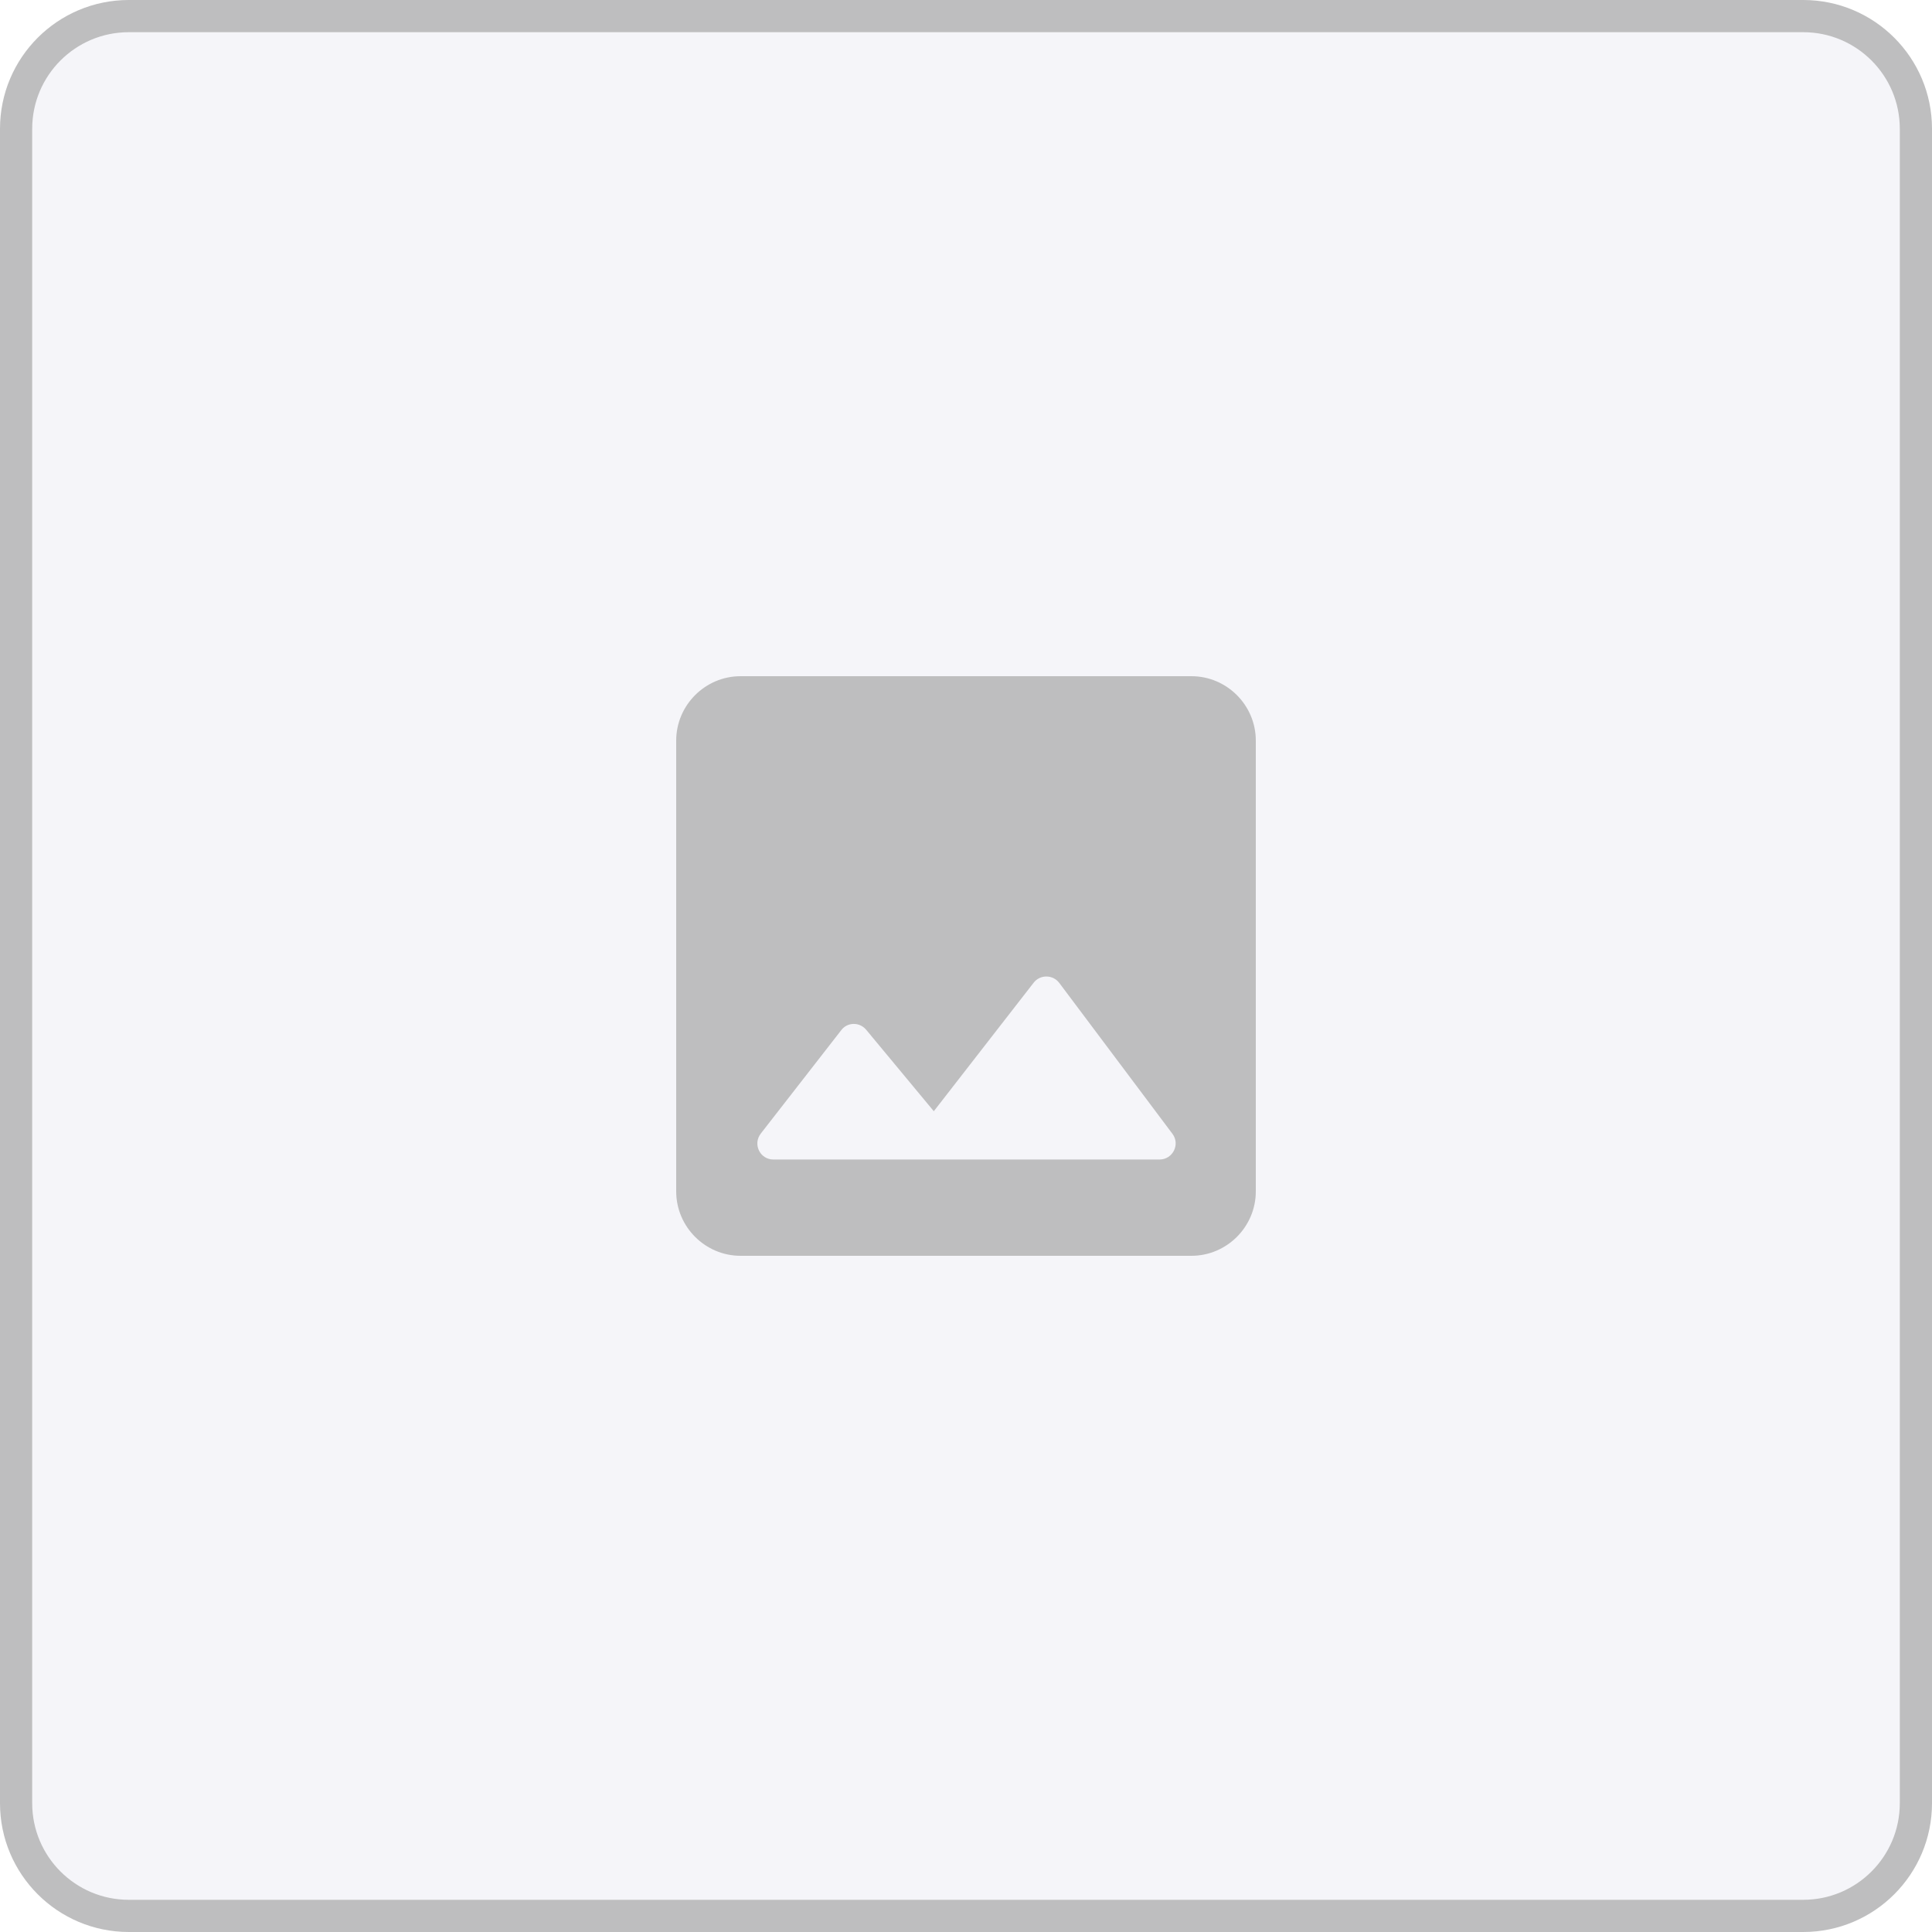
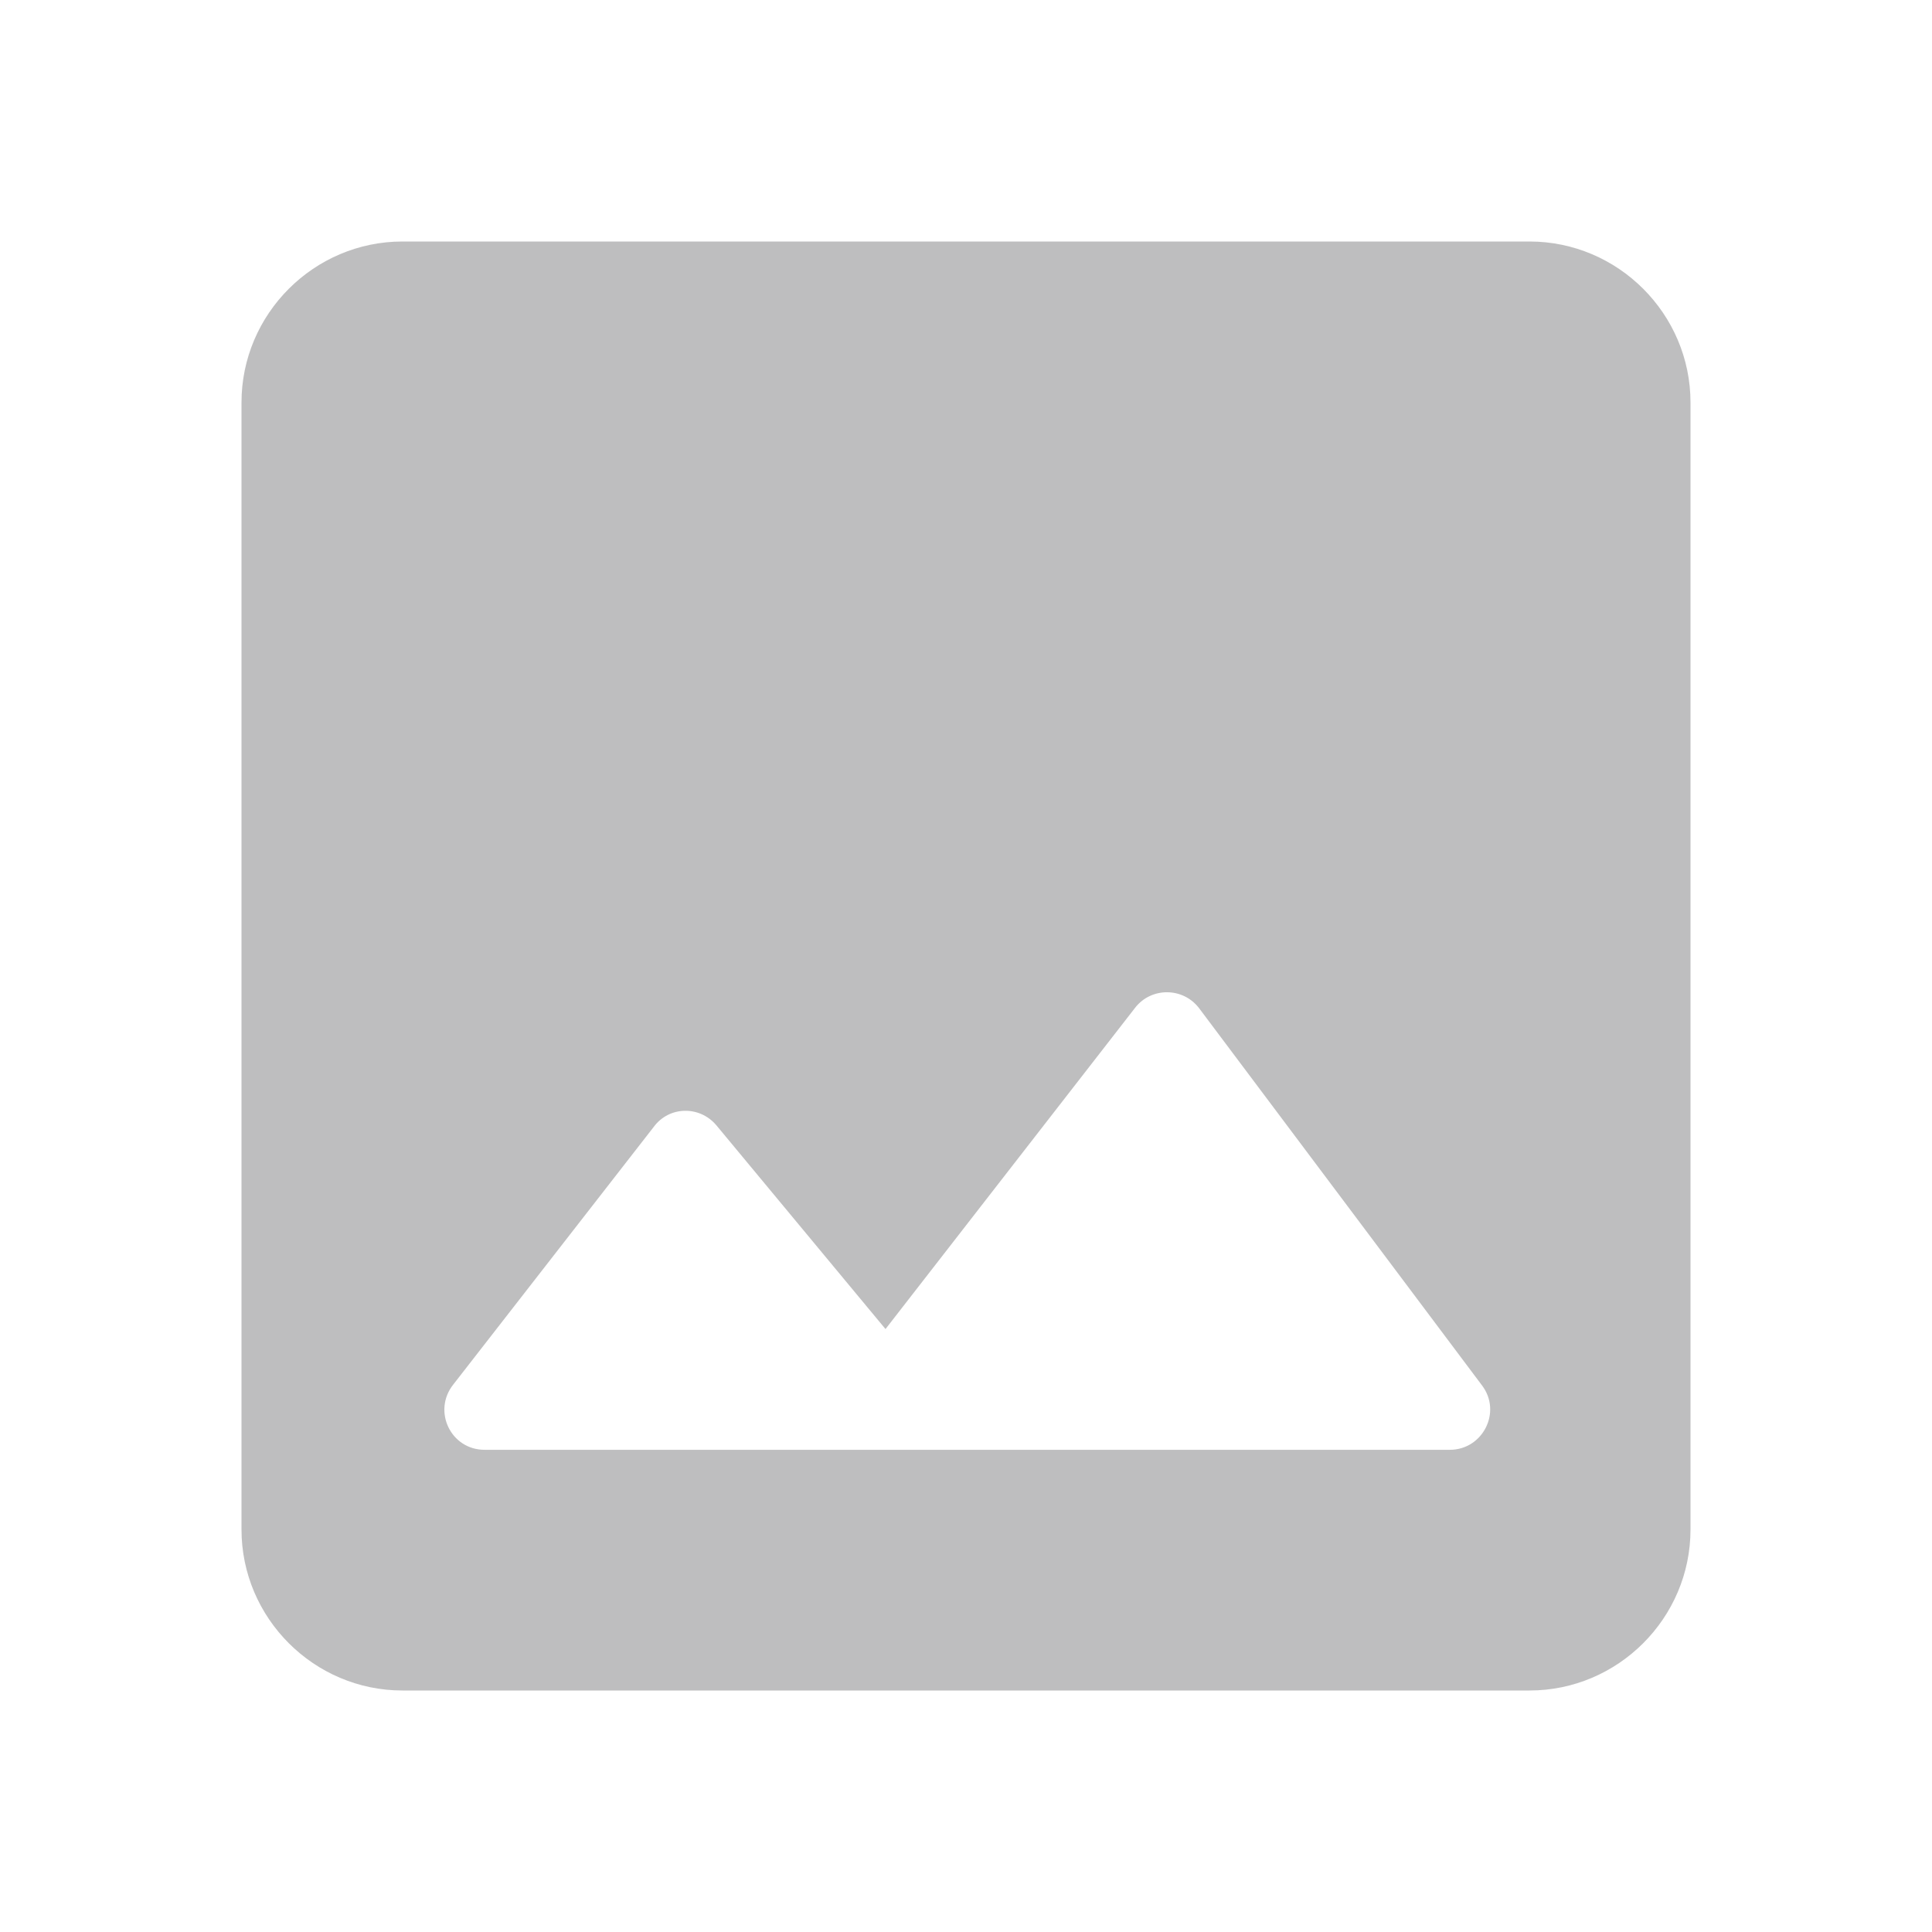
- <svg xmlns="http://www.w3.org/2000/svg" width="60" height="60" viewBox="0 0 60 60" fill="none">
-   <rect x="0.5" y="0.5" width="59" height="59" rx="3.5" fill="#F5F5F9" />
-   <path d="M39 37V23C39 21.9 38.1 21 37 21H23C21.9 21 21 21.9 21 23V37C21 38.1 21.9 39 23 39H37C38.1 39 39 38.1 39 37ZM26.9 31.98L29 34.51L32.1 30.52C32.3 30.26 32.7 30.26 32.9 30.53L36.41 35.21C36.66 35.54 36.42 36.01 36.01 36.01H24.02C23.6 36.01 23.37 35.53 23.63 35.2L26.12 32C26.31 31.74 26.69 31.73 26.9 31.98Z" fill="#BEBEBF" />
-   <rect x="0.5" y="0.5" width="59" height="59" rx="3.5" stroke="#BEBEBF" />
+ <svg xmlns="http://www.w3.org/2000/svg" width="24" height="24" viewBox="0 0 24 24" fill="none">
+   <path d="M21 19V5C21 3.9 20.1 3 19 3H5C3.9 3 3 3.9 3 5V19C3 20.1 3.9 21 5 21H19C20.1 21 21 20.1 21 19ZM8.9 13.98L11 16.51L14.1 12.52C14.3 12.26 14.7 12.26 14.9 12.53L18.41 17.21C18.66 17.54 18.42 18.01 18.01 18.01H6.02C5.6 18.01 5.37 17.53 5.63 17.2L8.12 14C8.31 13.74 8.69 13.73 8.9 13.98Z" fill="#BEBEBF" />
</svg>
